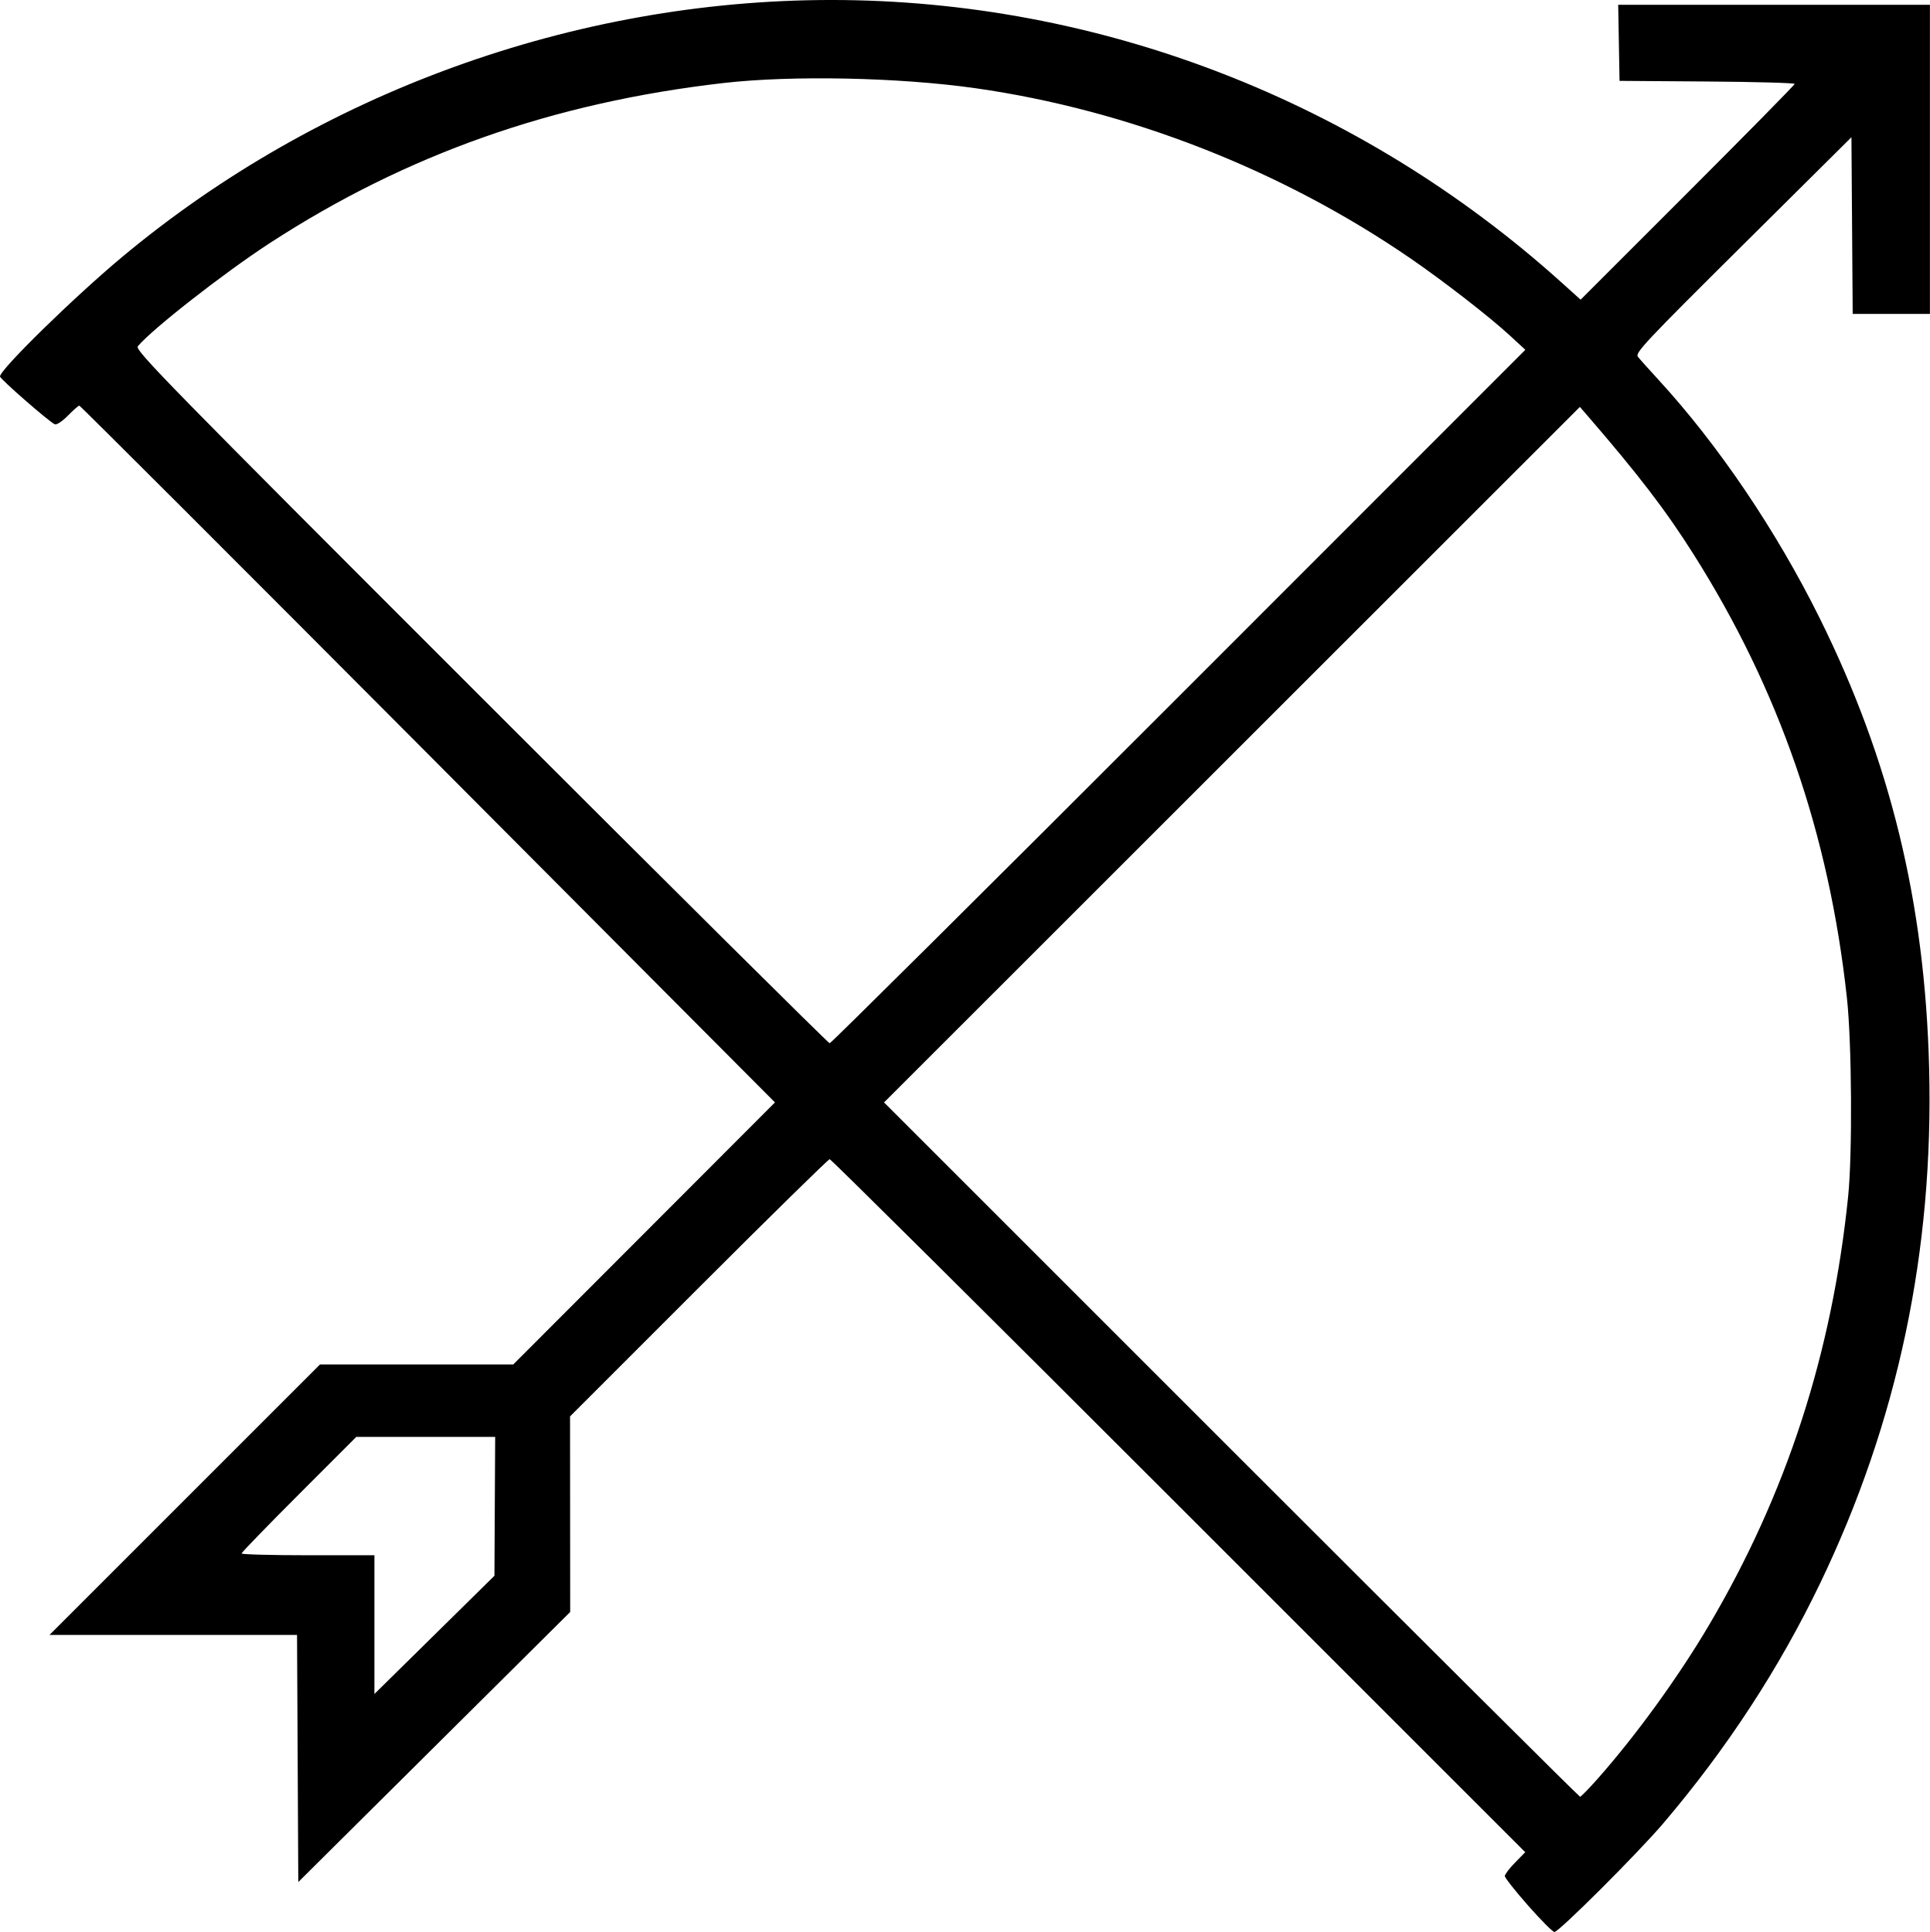
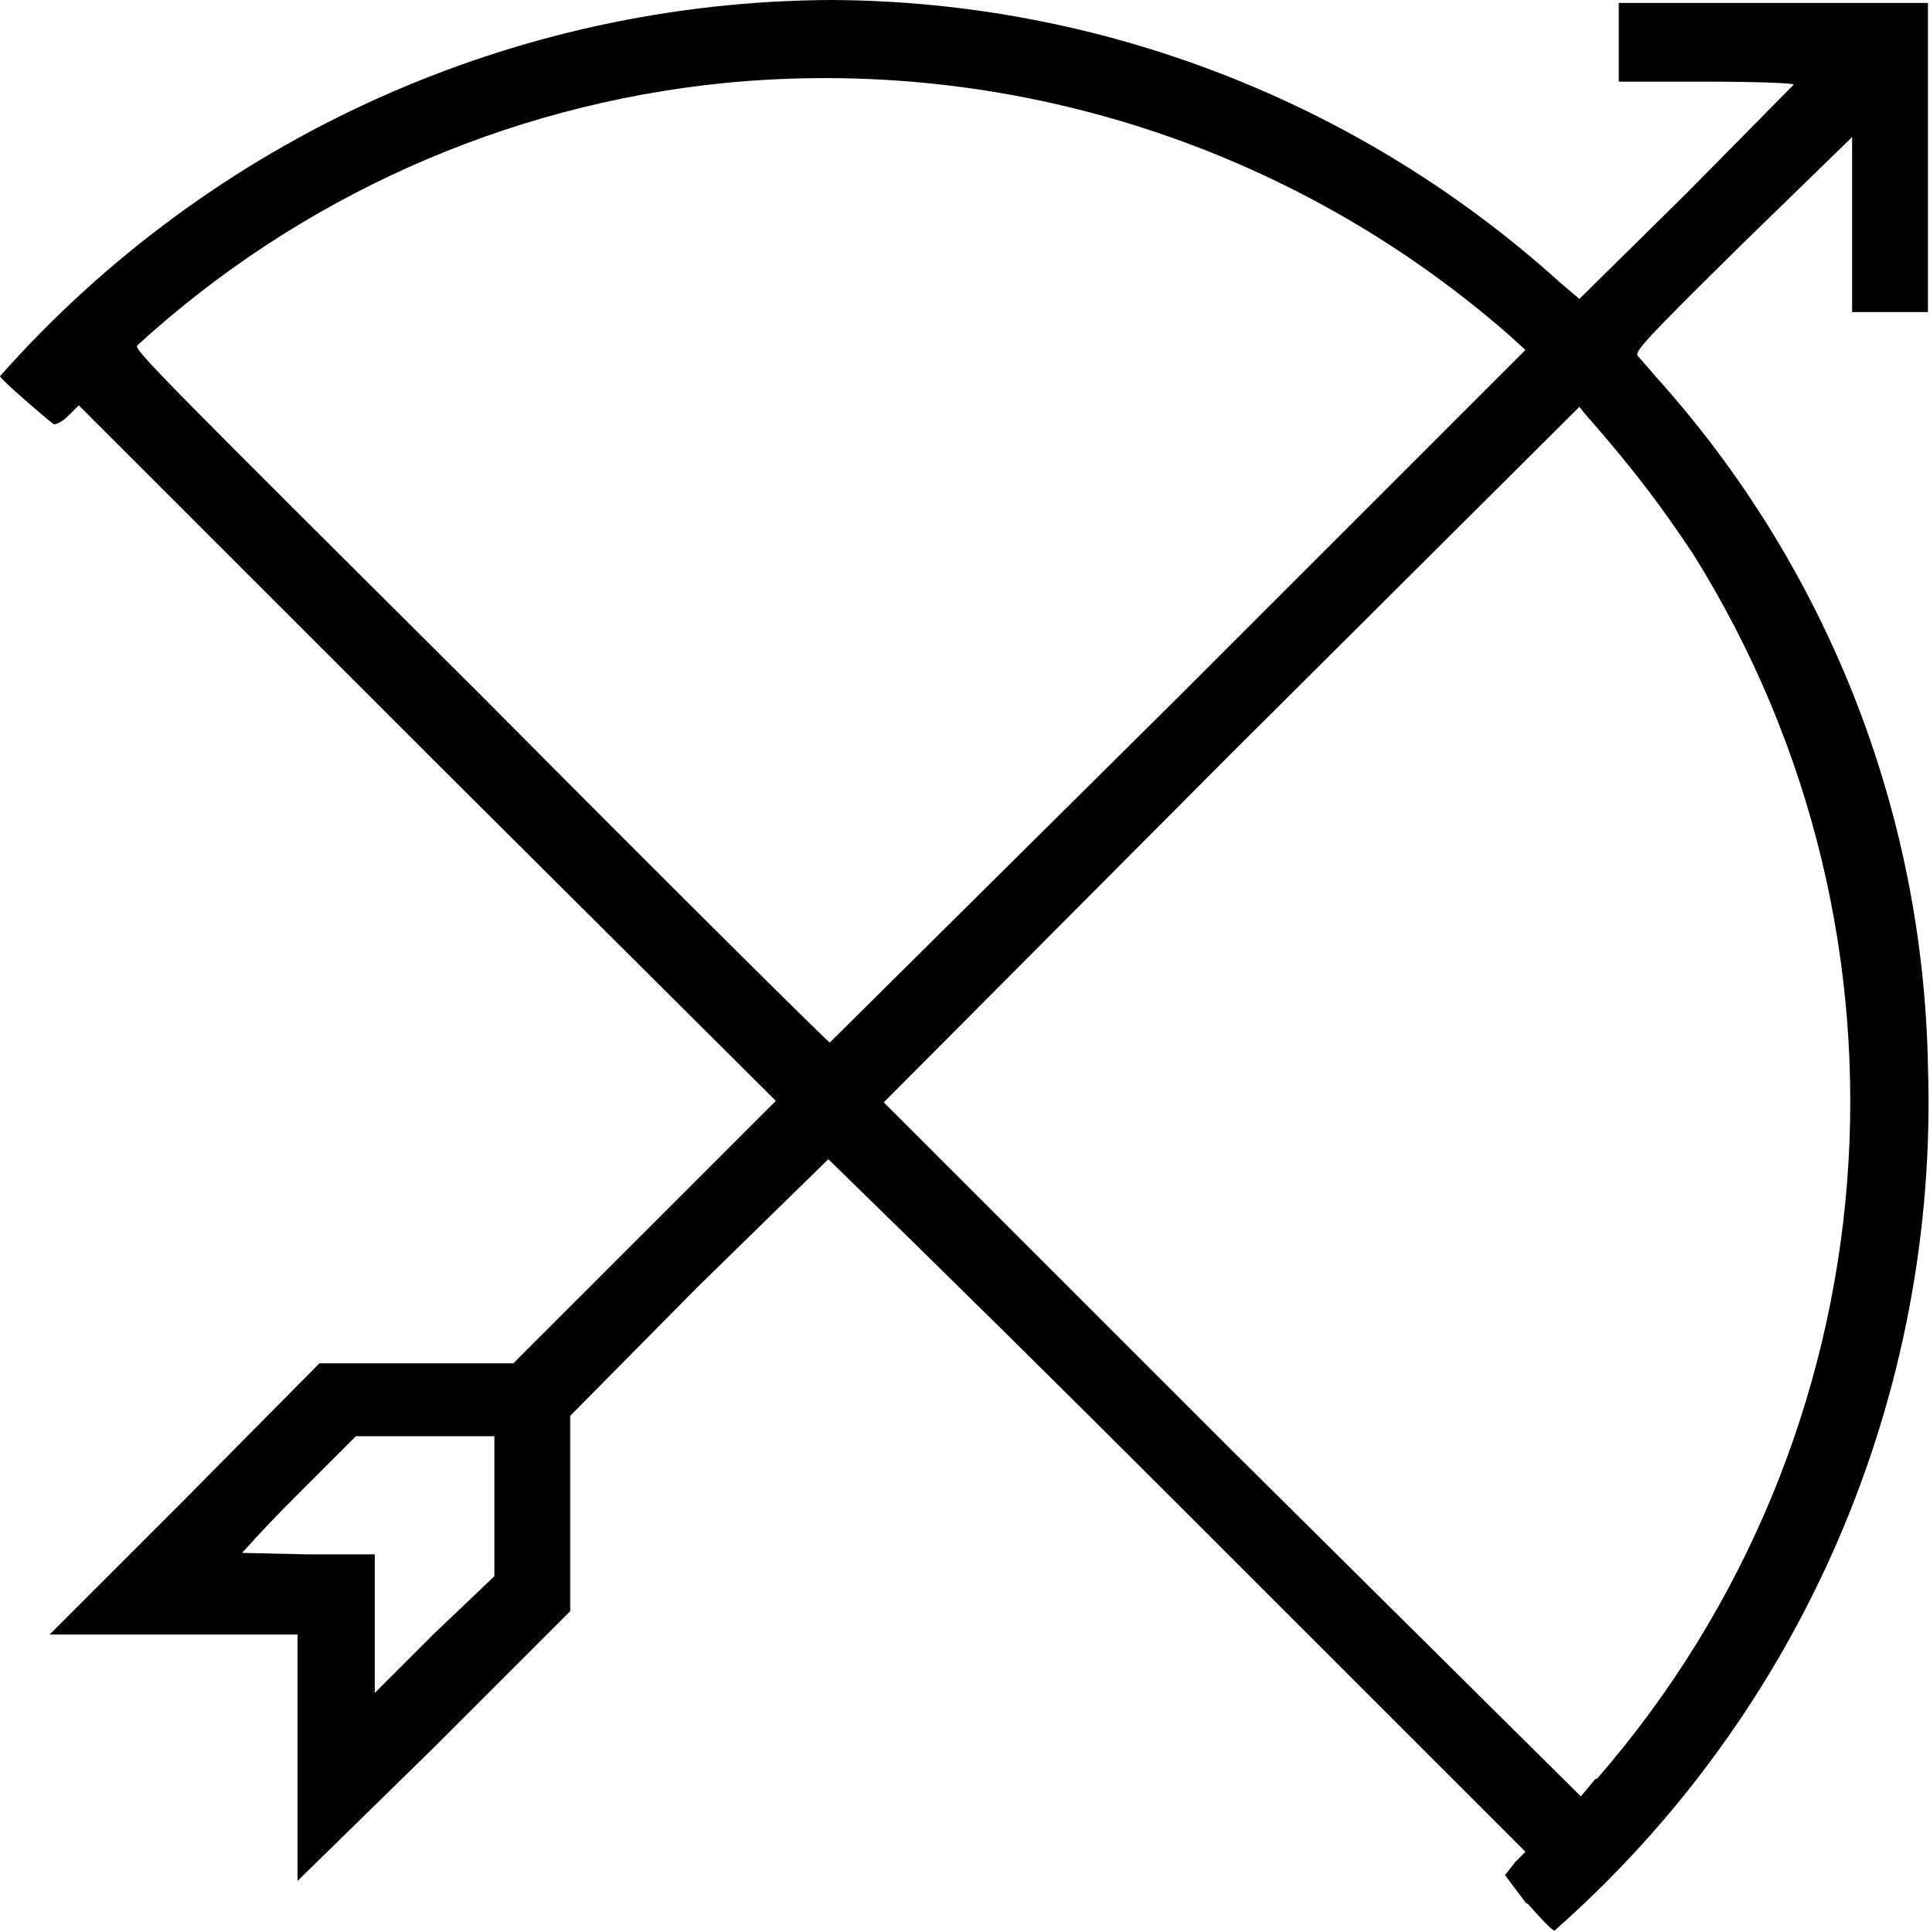
- <svg xmlns="http://www.w3.org/2000/svg" width="132.292mm" height="132.455mm" viewBox="0 0 132.292 132.455" version="1.1" id="svg5">
-   <defs id="defs2" />
-   <g id="layer1" transform="translate(-38.85415,-82.27253)">
-     <path style="fill:#000000;stroke-width:0.166" d="m 143.601,212.915 c -0.878,-0.997 -1.596,-1.907 -1.596,-2.022 0,-0.115 0.315,-0.531 0.7,-0.923 l 0.7,-0.713 -23.756,-23.756 c -13.066,-13.066 -23.831,-23.756 -23.922,-23.756 -0.091,0 -4.134,3.968 -8.982,8.817 l -8.816,8.817 0.005,6.705 0.005,6.705 -9.319,9.257 -9.319,9.257 -0.043,-8.471 -0.043,-8.471 h -8.484 -8.483 l 9.271,-9.272 9.271,-9.272 h 6.624 6.624 l 8.969,-8.982 8.969,-8.982 -23.788,-23.889 C 55.106,120.826 44.351,110.079 44.289,110.081 c -0.061,0.003 -0.412,0.312 -0.78,0.687 -0.369,0.377 -0.769,0.644 -0.893,0.596 -0.352,-0.135 -3.762,-3.11 -3.762,-3.281 0,-0.475 5.051,-5.419 8.361,-8.183 13.491,-11.266 31.01,-17.621 48.595,-17.628 18.376,-0.007 36.223,6.893 50.076,19.362 l 1.315,1.184 7.336,-7.335 c 4.035,-4.034 7.336,-7.39 7.336,-7.457 0,-0.068 -2.701,-0.142 -6.002,-0.166 l -6.002,-0.043 -0.046,-2.608 -0.046,-2.608 h 10.684 10.684 v 10.597 10.597 h -2.647 -2.647 l -0.043,-6.057 -0.043,-6.057 -7.432,7.379 c -6.737,6.69 -7.41,7.407 -7.204,7.672 0.125,0.161 0.739,0.848 1.365,1.528 4.124,4.482 8.113,10.376 11.097,16.397 4.841,9.768 7.207,19.486 7.499,30.796 0.325,12.581 -2.148,24.291 -7.464,35.354 -2.811,5.85 -6.397,11.342 -10.741,16.451 -1.733,2.039 -7.171,7.469 -7.479,7.469 -0.115,0 -0.927,-0.816 -1.805,-1.812 z m 4.738,-8.66 c 2.631,-2.965 5.557,-6.998 7.655,-10.554 5.319,-9.011 8.439,-18.62 9.544,-29.391 0.301,-2.931 0.254,-10.539 -0.084,-13.633 -1.227,-11.241 -4.639,-21.112 -10.505,-30.395 -1.91,-3.023 -3.78,-5.464 -7.349,-9.594 l -0.449,-0.519 -23.849,23.842 -23.849,23.842 23.801,23.801 c 13.09,13.091 23.85,23.801 23.91,23.801 0.06,0 0.589,-0.54 1.175,-1.2 z m -75.568,-18.71 0.026,-4.76 h -4.761 -4.761 l -3.931,3.934 c -2.162,2.163 -3.931,3.989 -3.931,4.056 0,0.068 2.049,0.123 4.553,0.123 h 4.553 v 4.756 4.756 l 4.114,-4.053 4.114,-4.053 z m 46.882,-55.52 23.759,-23.771 -1.076,-0.992 c -1.379,-1.27 -4.49,-3.686 -6.757,-5.246 -8.828,-6.076 -19.34,-10.196 -29.835,-11.692 -5.239,-0.747 -12.591,-0.9 -17.302,-0.359 -11.675,1.339 -21.732,4.888 -31.091,10.972 -3.125,2.032 -8.102,5.923 -9.049,7.076 -0.216,0.263 1.845,2.37 23.511,24.036 13.061,13.061 23.822,23.748 23.914,23.748 0.091,0 10.858,-10.697 23.925,-23.771 z" id="path836" />
-   </g>
+ <svg xmlns="http://www.w3.org/2000/svg" viewBox="0 0 132.3 132.5">
+   <path d="m104.7 130.6-1.5-2 .7-.9.7-.7-23.8-23.8a2445 2445 0 0 0-24-23.7l-9 8.8-8.7 8.8v13.4l-9.3 9.3-9.4 9.2v-16.9h-17l9.3-9.3 9.2-9.3h13.3l9-9 9-9-23.9-23.8L5.4 27.8l-.7.7c-.4.4-.8.6-1 .6C3.5 29 0 26 0 25.8A76.6 76.6 0 0 1 57 0a75 75 0 0 1 50 19.4l1.3 1.1 7.4-7.3 7.3-7.4c0-.1-2.7-.2-6-.2h-6V.2H132.2v21.2H127v-12l-7.5 7.3c-6.8 6.7-7.4 7.4-7.2 7.7l1.3 1.5a72.6 72.6 0 0 1 18.6 47.2 75.7 75.7 0 0 1-25.6 59.3c-.2 0-1-.9-1.9-1.9zm4.8-8.6a70.8 70.8 0 0 0 6.6-84c-2-3-3.8-5.5-7.4-9.6l-.4-.5-23.9 23.8-23.8 23.9 23.8 23.8 24 23.8 1-1.2zm-75.6-18.7v-4.8h-9.5l-4 4a95 95 0 0 0-3.8 4l4.5.1h4.6v9.5l4-4 4.2-4zm46.9-55.5L104.6 24l-1.1-1A71.2 71.2 0 0 0 49.6 5.7a70 70 0 0 0-40.2 18c-.2.3 1.9 2.4 23.6 24 13 13.1 23.8 23.8 23.9 23.8l23.9-23.7z" />
</svg>
